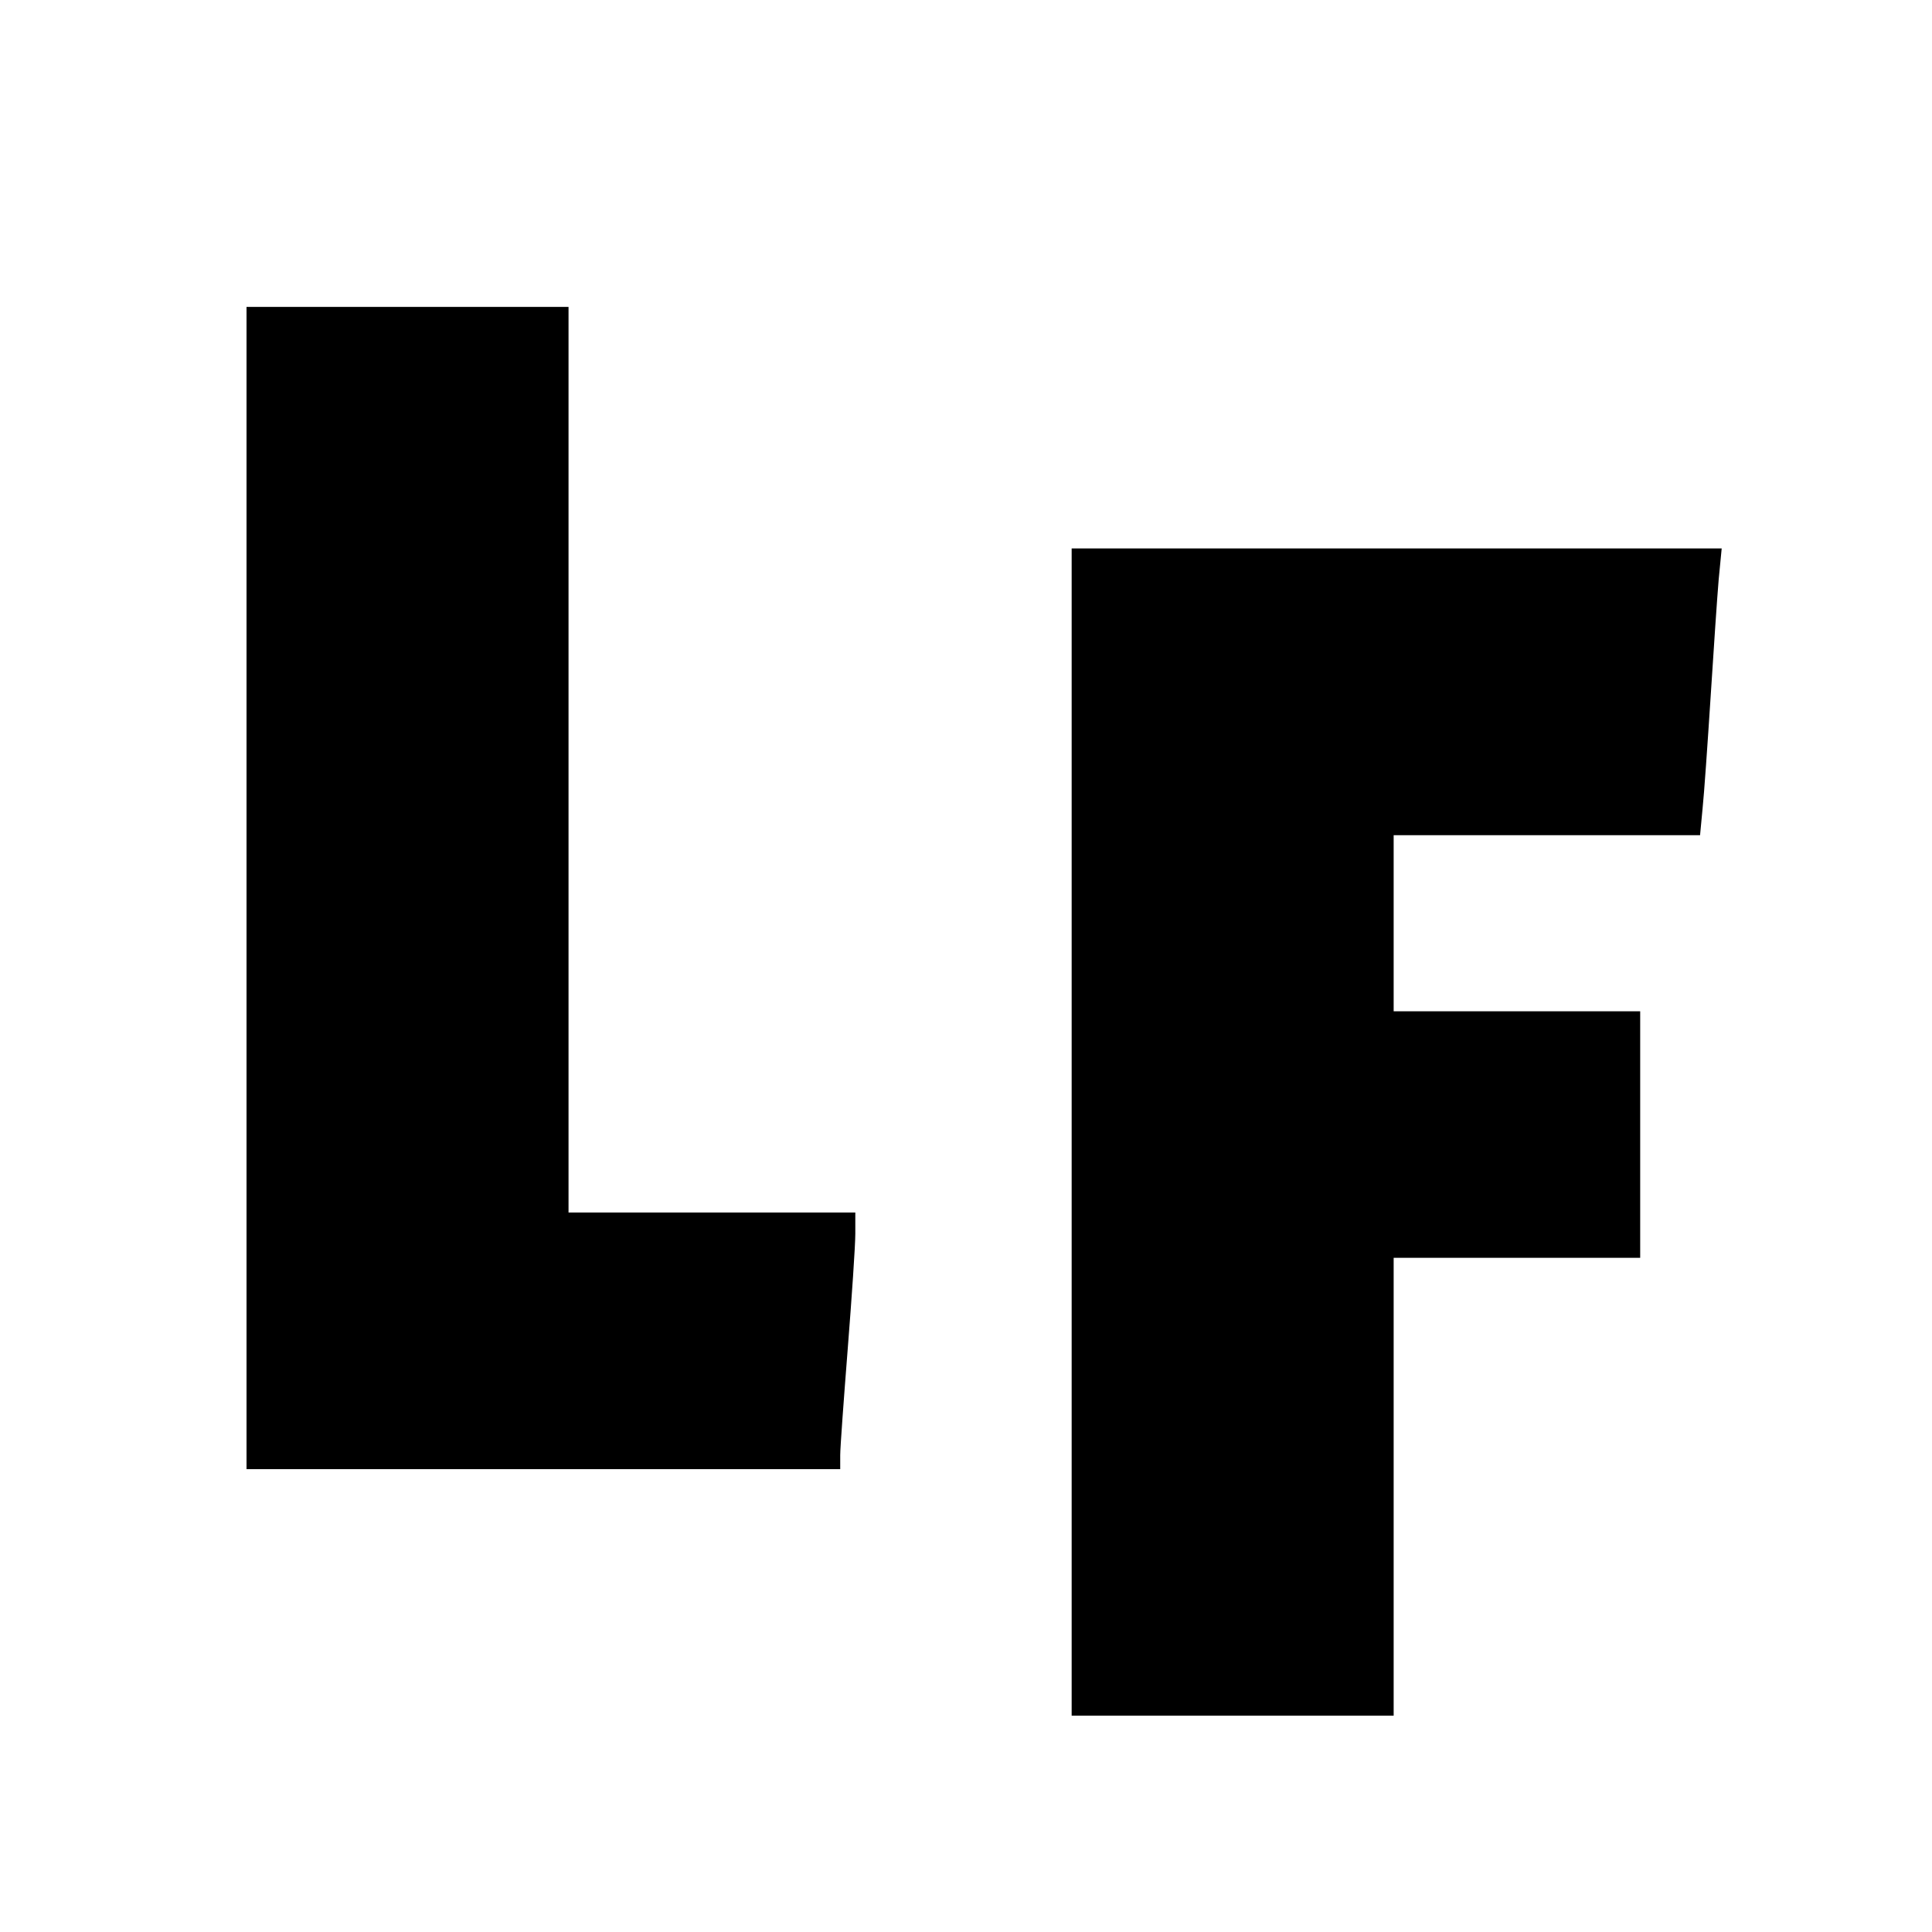
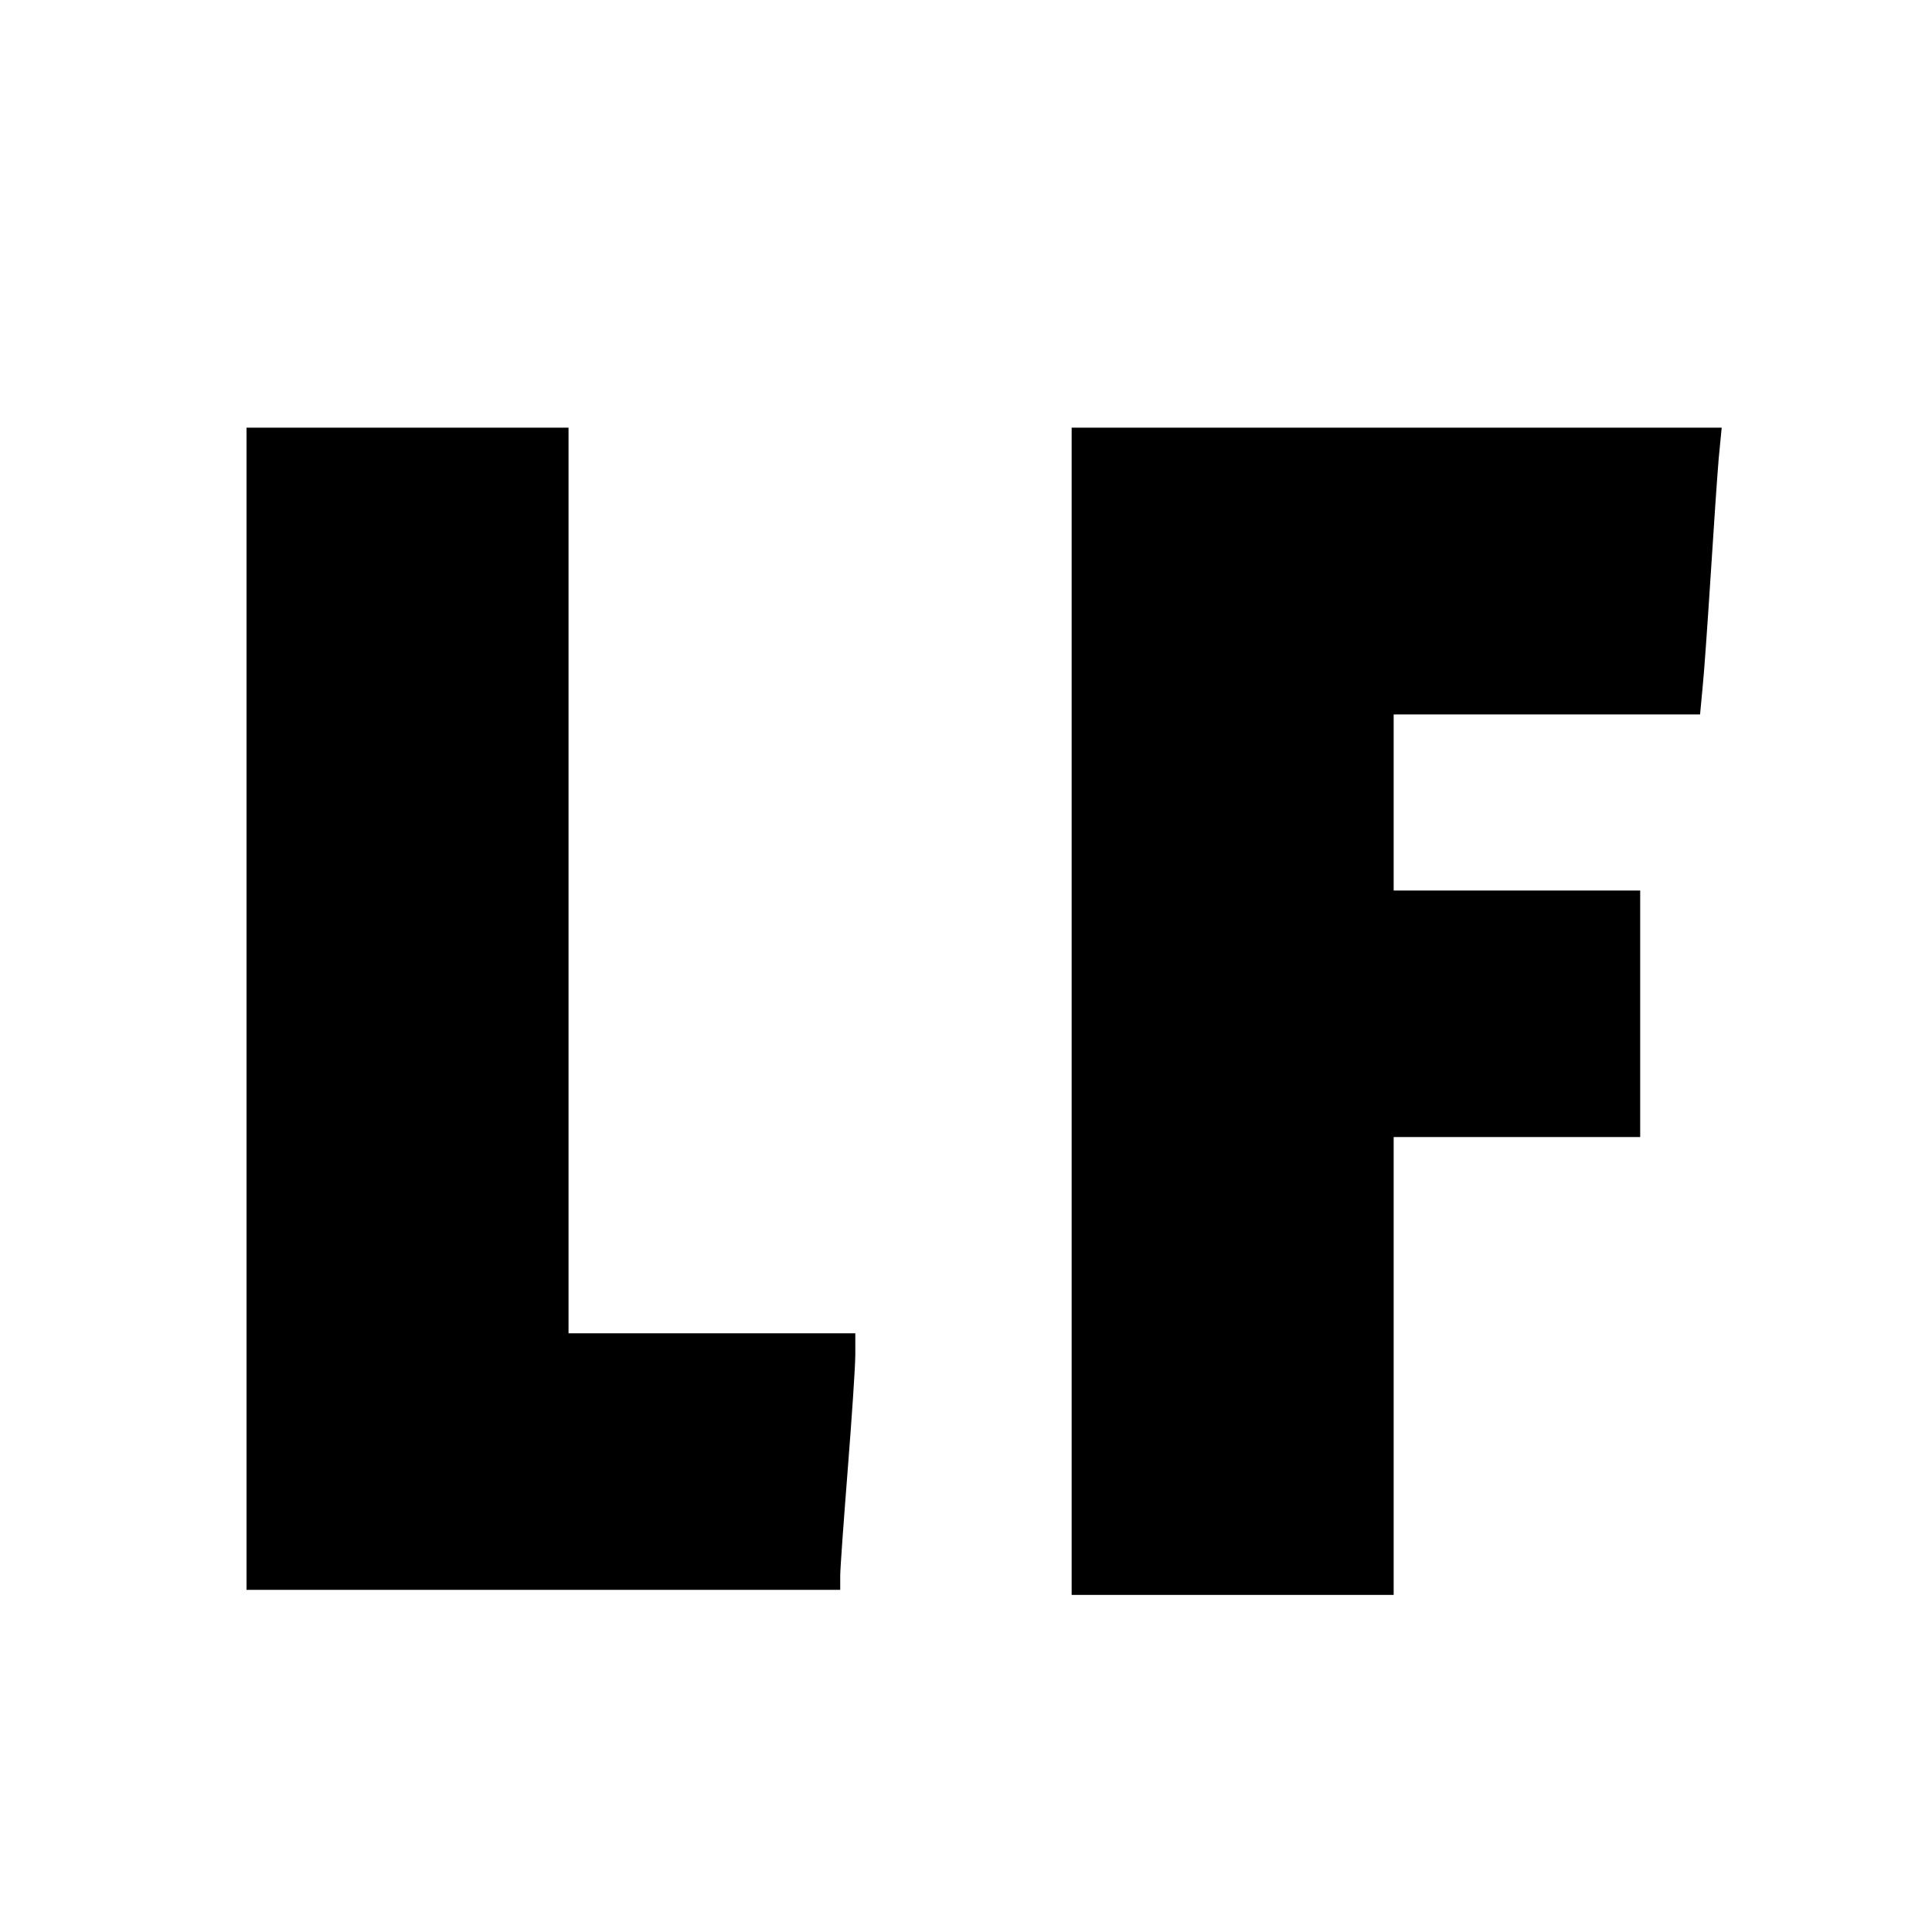
<svg xmlns="http://www.w3.org/2000/svg" version="1.0" width="384pt" height="384pt" viewBox="0 0 384 384" preserveAspectRatio="xMidYMid meet">
  <g transform="translate(0,384) scale(0.1,-0.1)" fill="#000000" stroke="none">
-     <path d="M490 2075 l0 -1155 590 0 590 0 0 28 c0 15 7 110 15 212 8 102 15 204 15 228 l0 42 -285 0 -285 0 0 900 0 900 -320 0 -320 0 0 -1155z" />
-     <path d="M2130 1590 l0 -1160 320 0 320 0 0 455 0 455 245 0 245 0 0 245 0 245 -245 0 -245 0 0 175 0 175 304 0 305 0 5 53 c3 28 10 129 16 222 6 94 13 198 16 233 l6 62 -646 0 -646 0 0 -1160z" />
+     <path d="M490 1835 l0 -1155 590 0 590 0 0 28 c0 15 7 110 15 212 8 102 15 204 15 228 l0 42 -285 0 -285 0 0 900 0 900 -320 0 -320 0 0 -1155z" />
+     <path d="M2130 1830 l0 -1160 320 0 320 0 0 455 0 455 245 0 245 0 0 245 0 245 -245 0 -245 0 0 175 0 175 304 0 305 0 5 53 c3 28 10 129 16 222 6 94 13 198 16 233 l6 62 -646 0 -646 0 0 -1160z" />
  </g>
</svg>
